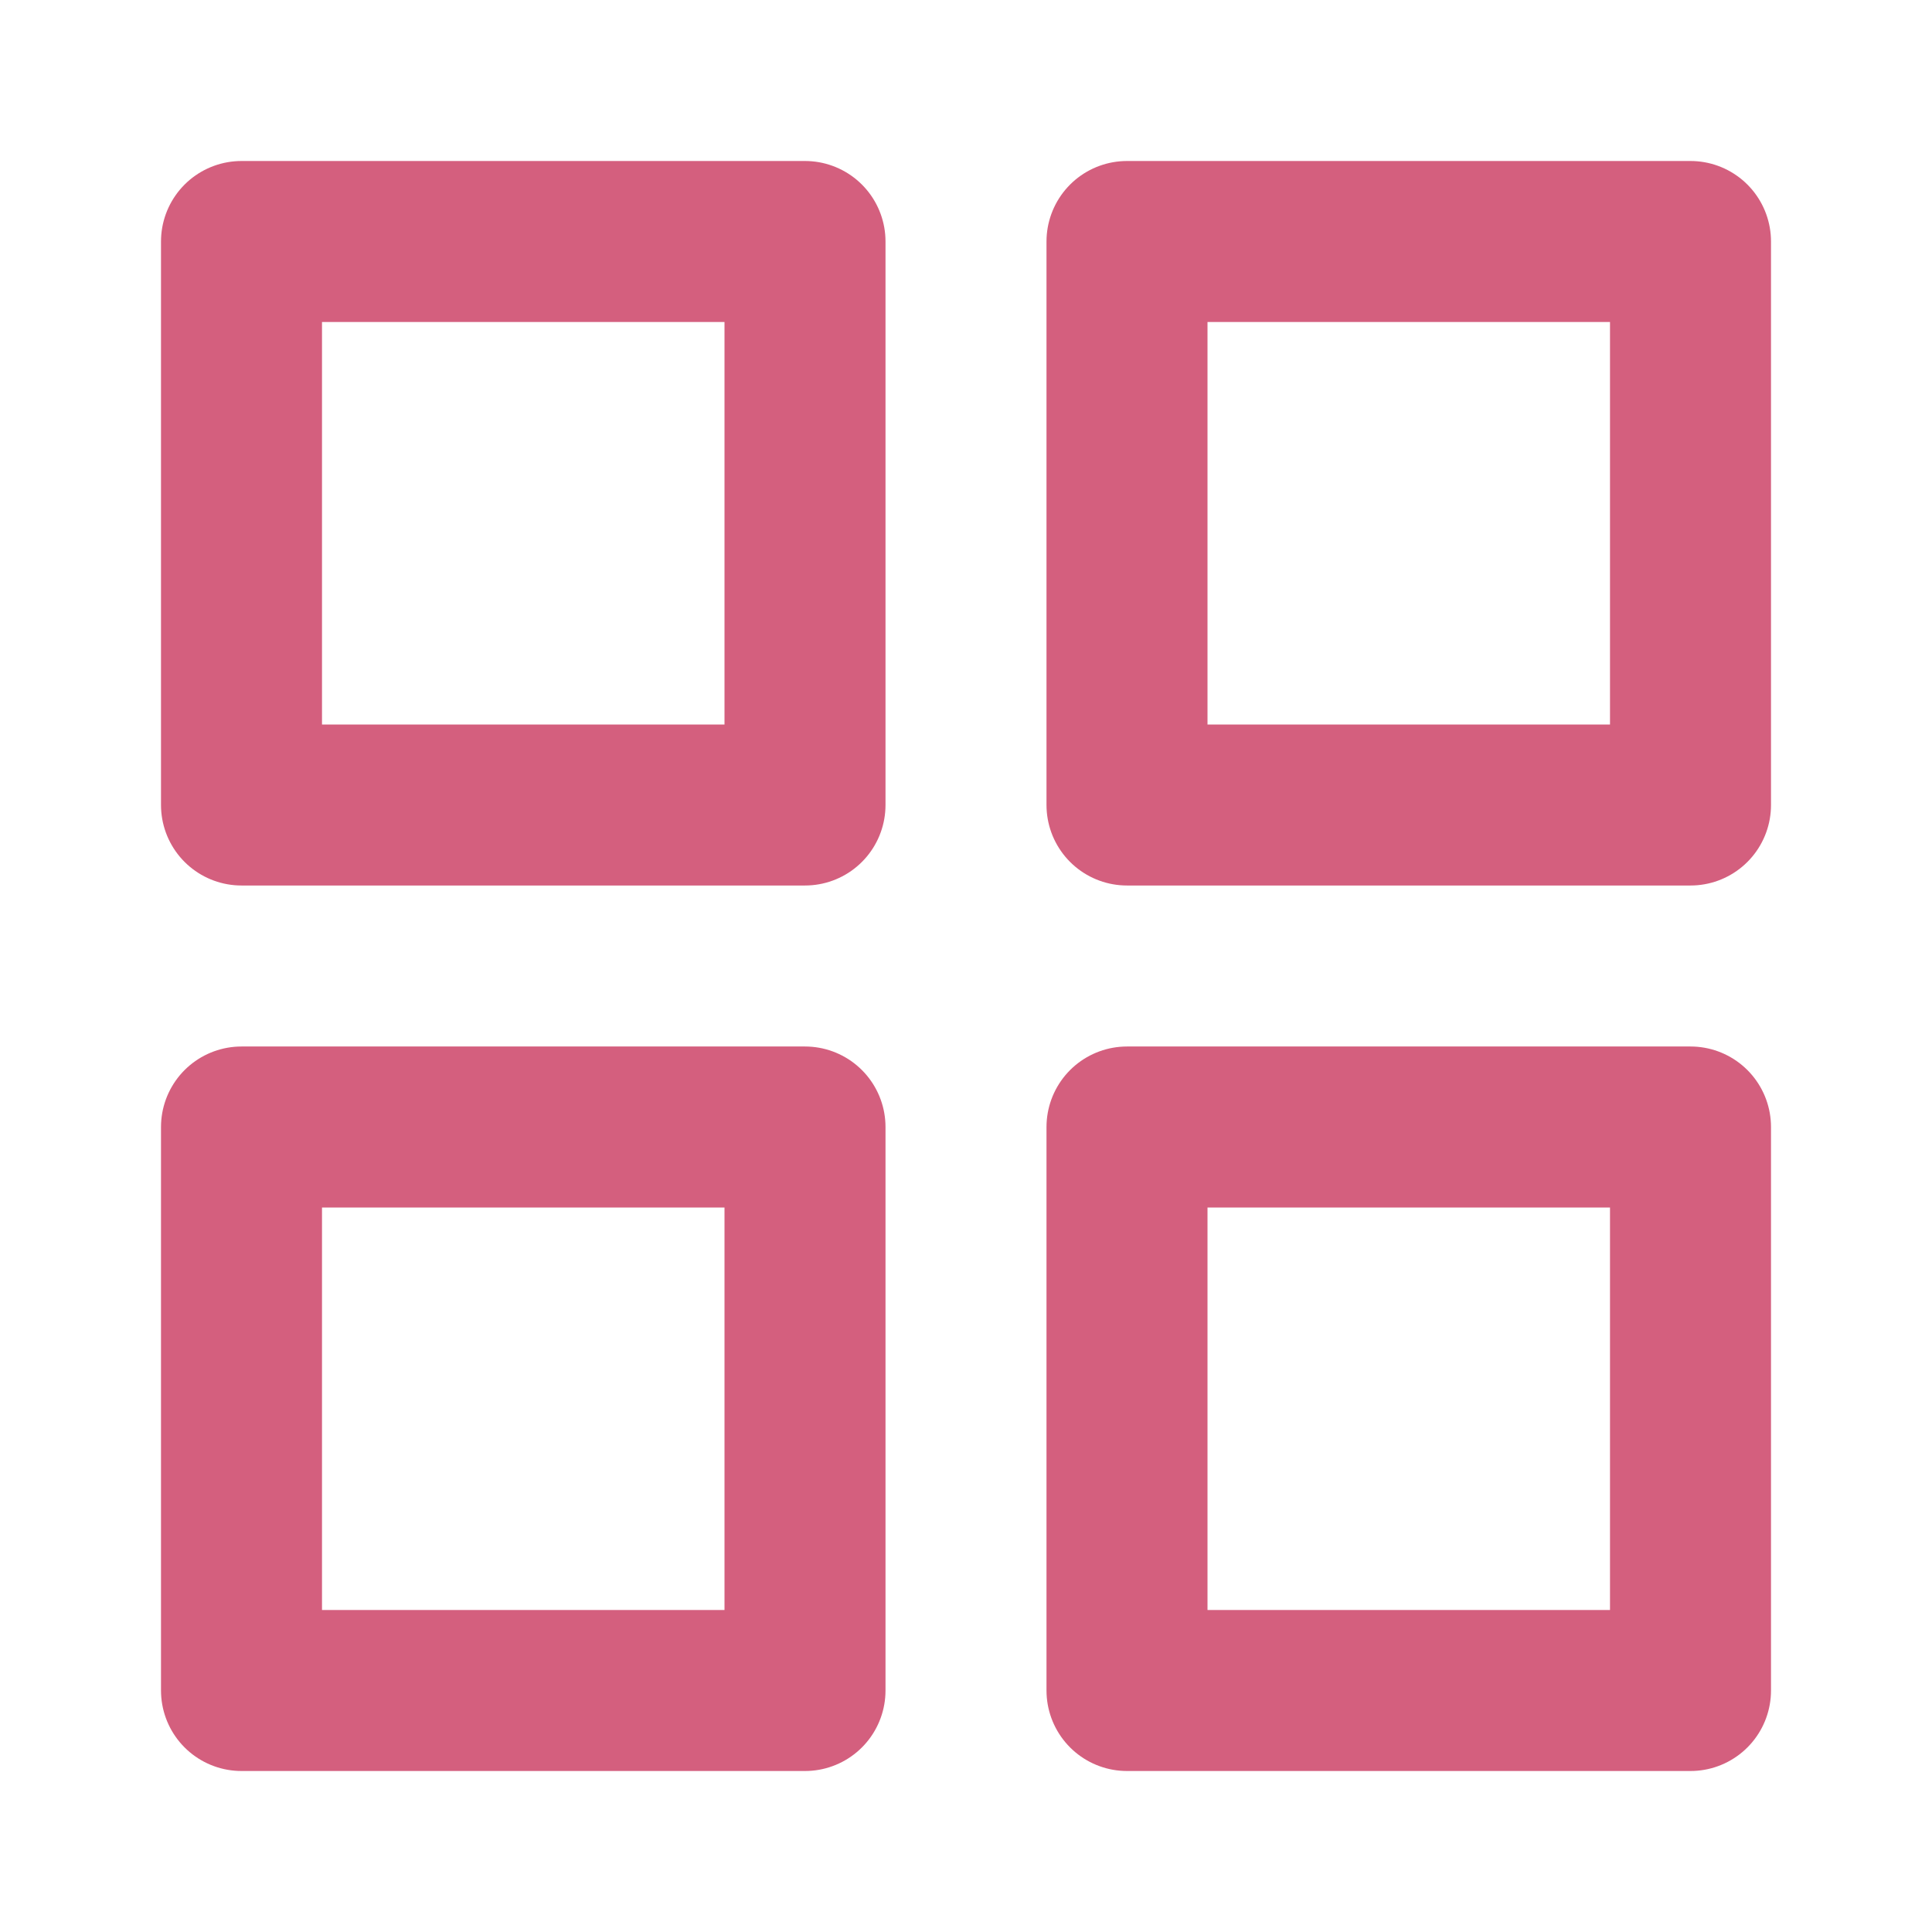
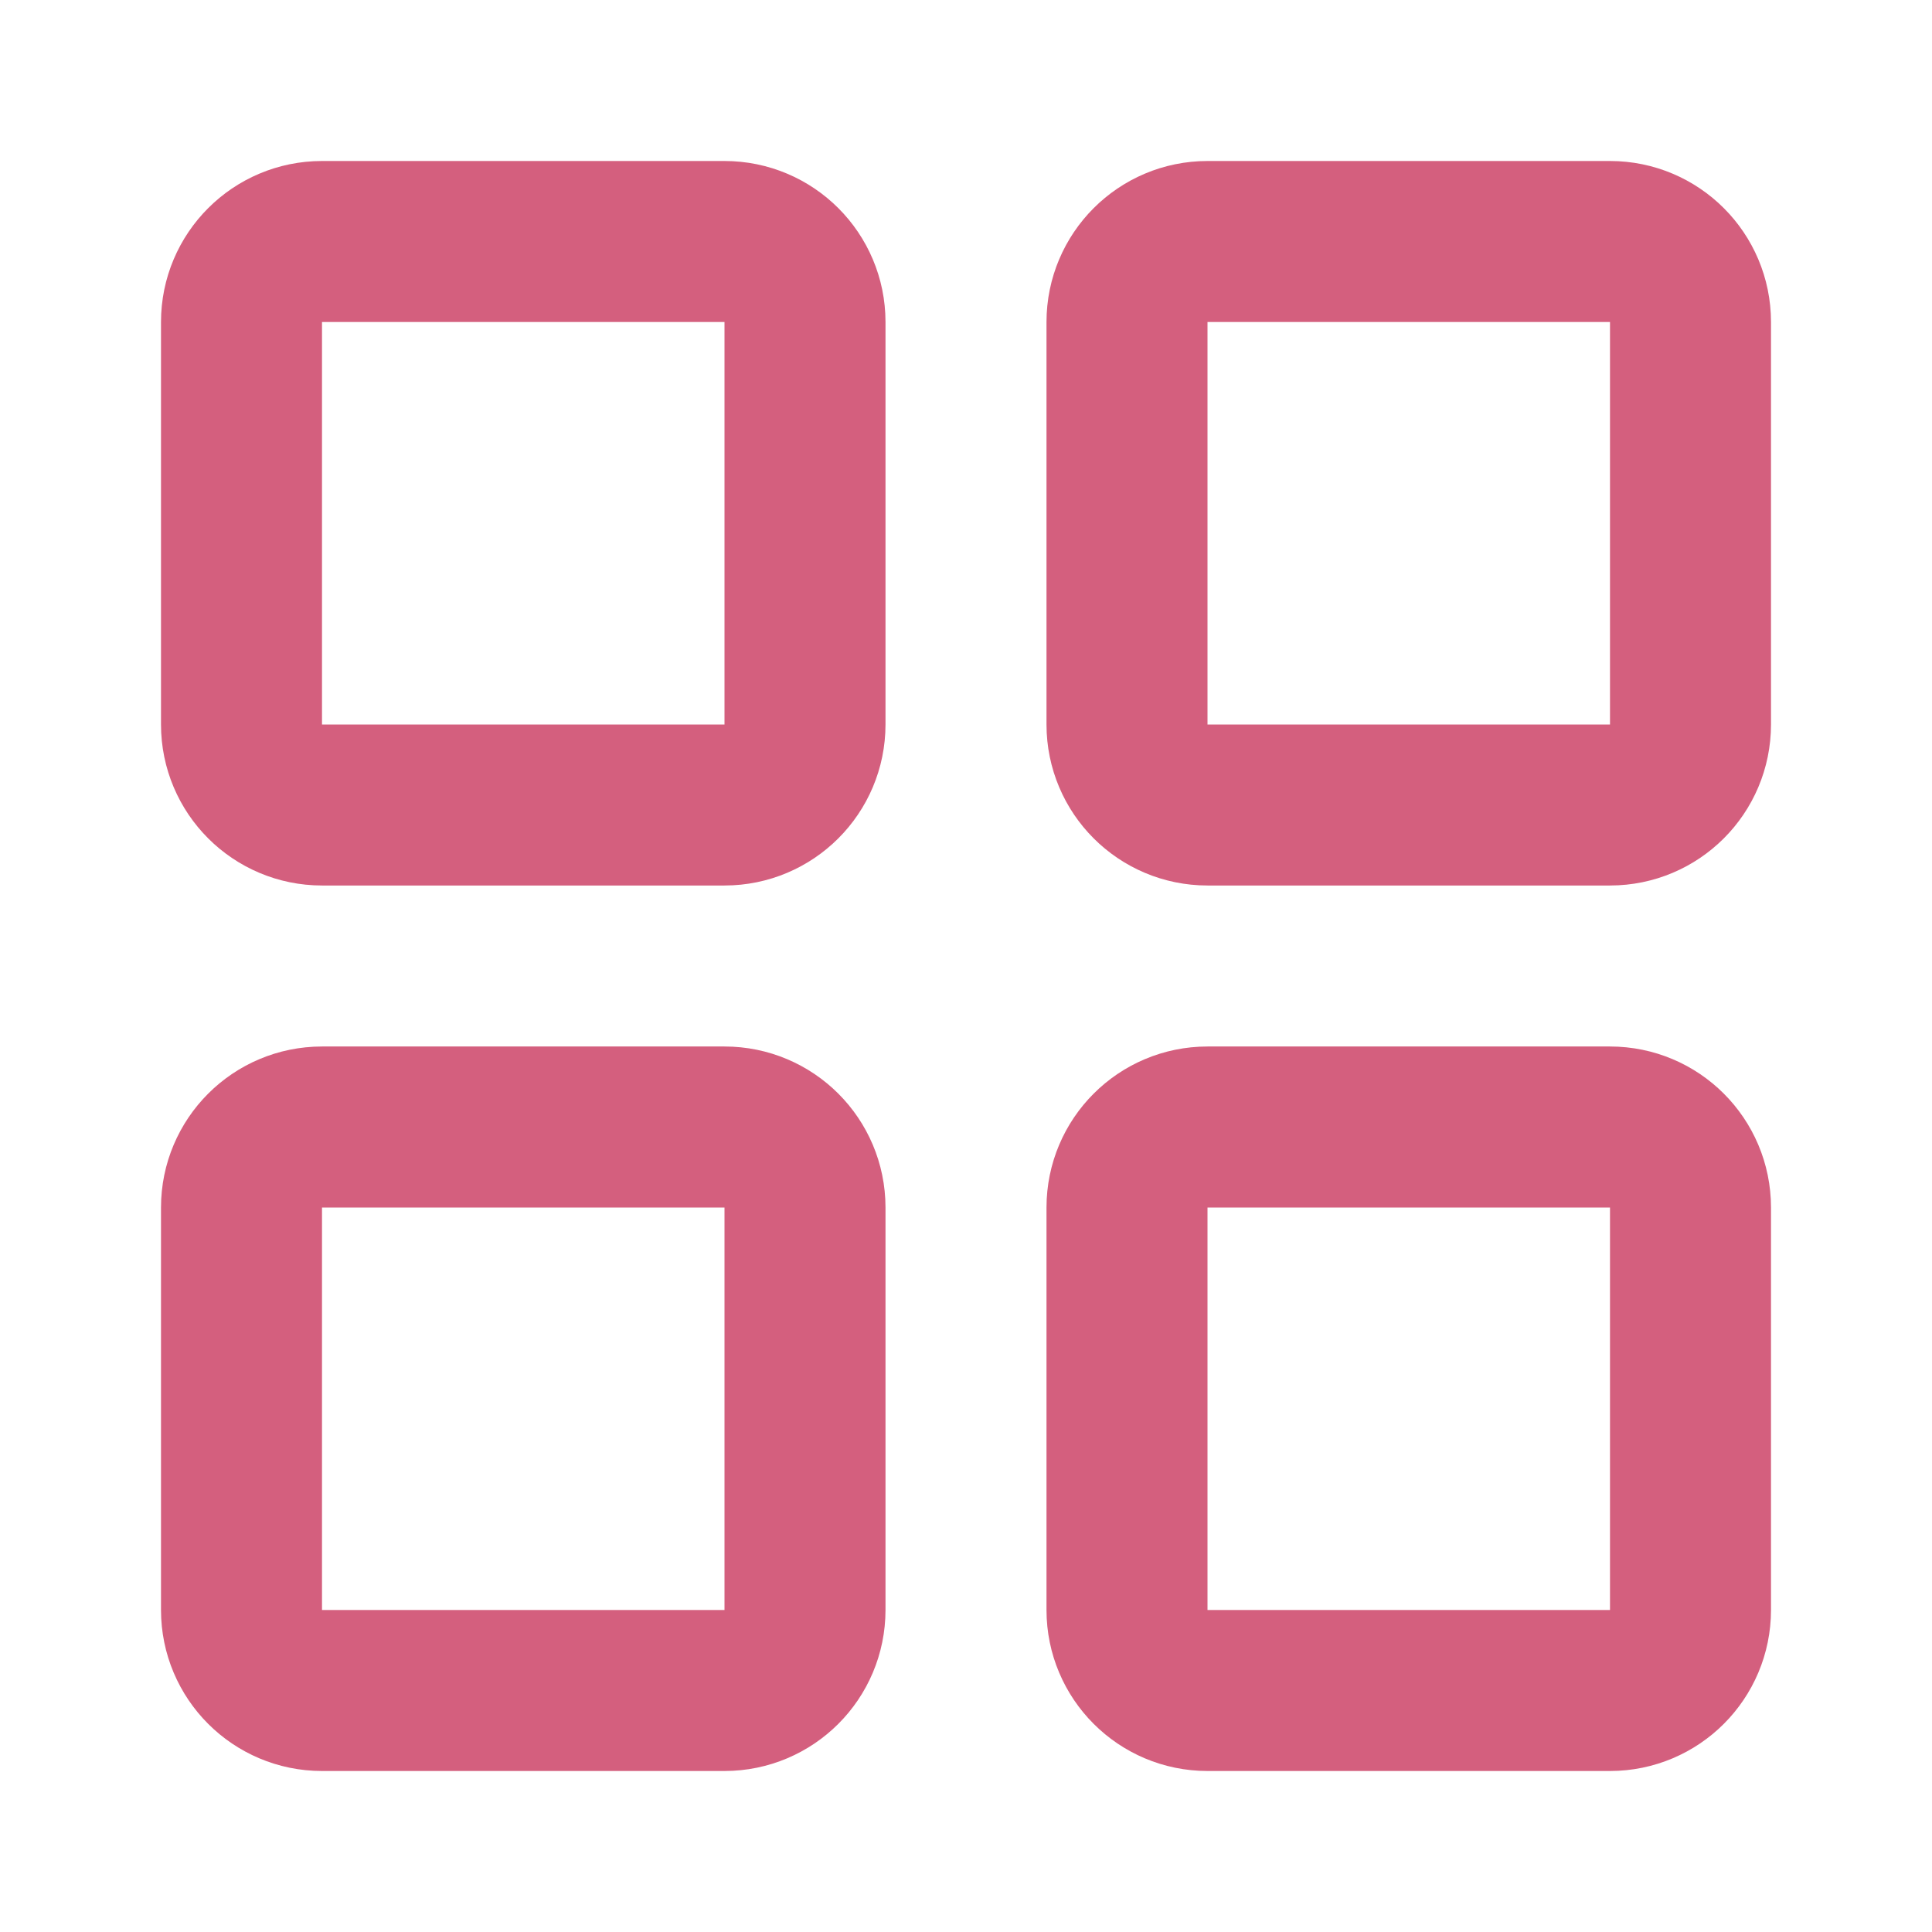
<svg xmlns="http://www.w3.org/2000/svg" width="24" height="24" viewBox="0 0 24 24" fill="none" stroke="#D45F7E" stroke-width="2" stroke-linecap="round" stroke-linejoin="round">
-   <rect x="3" y="3" width="7" height="7" />
-   <rect x="14" y="3" width="7" height="7" />
-   <rect x="3" y="14" width="7" height="7" />
-   <rect x="14" y="14" width="7" height="7" />
+   <rect width="7" height="7" x="3" y="3" rx="1" />
+   <rect width="7" height="7" x="14" y="3" rx="1" />
+   <rect width="7" height="7" x="14" y="14" rx="1" />
+   <rect width="7" height="7" x="3" y="14" rx="1" />
</svg>
